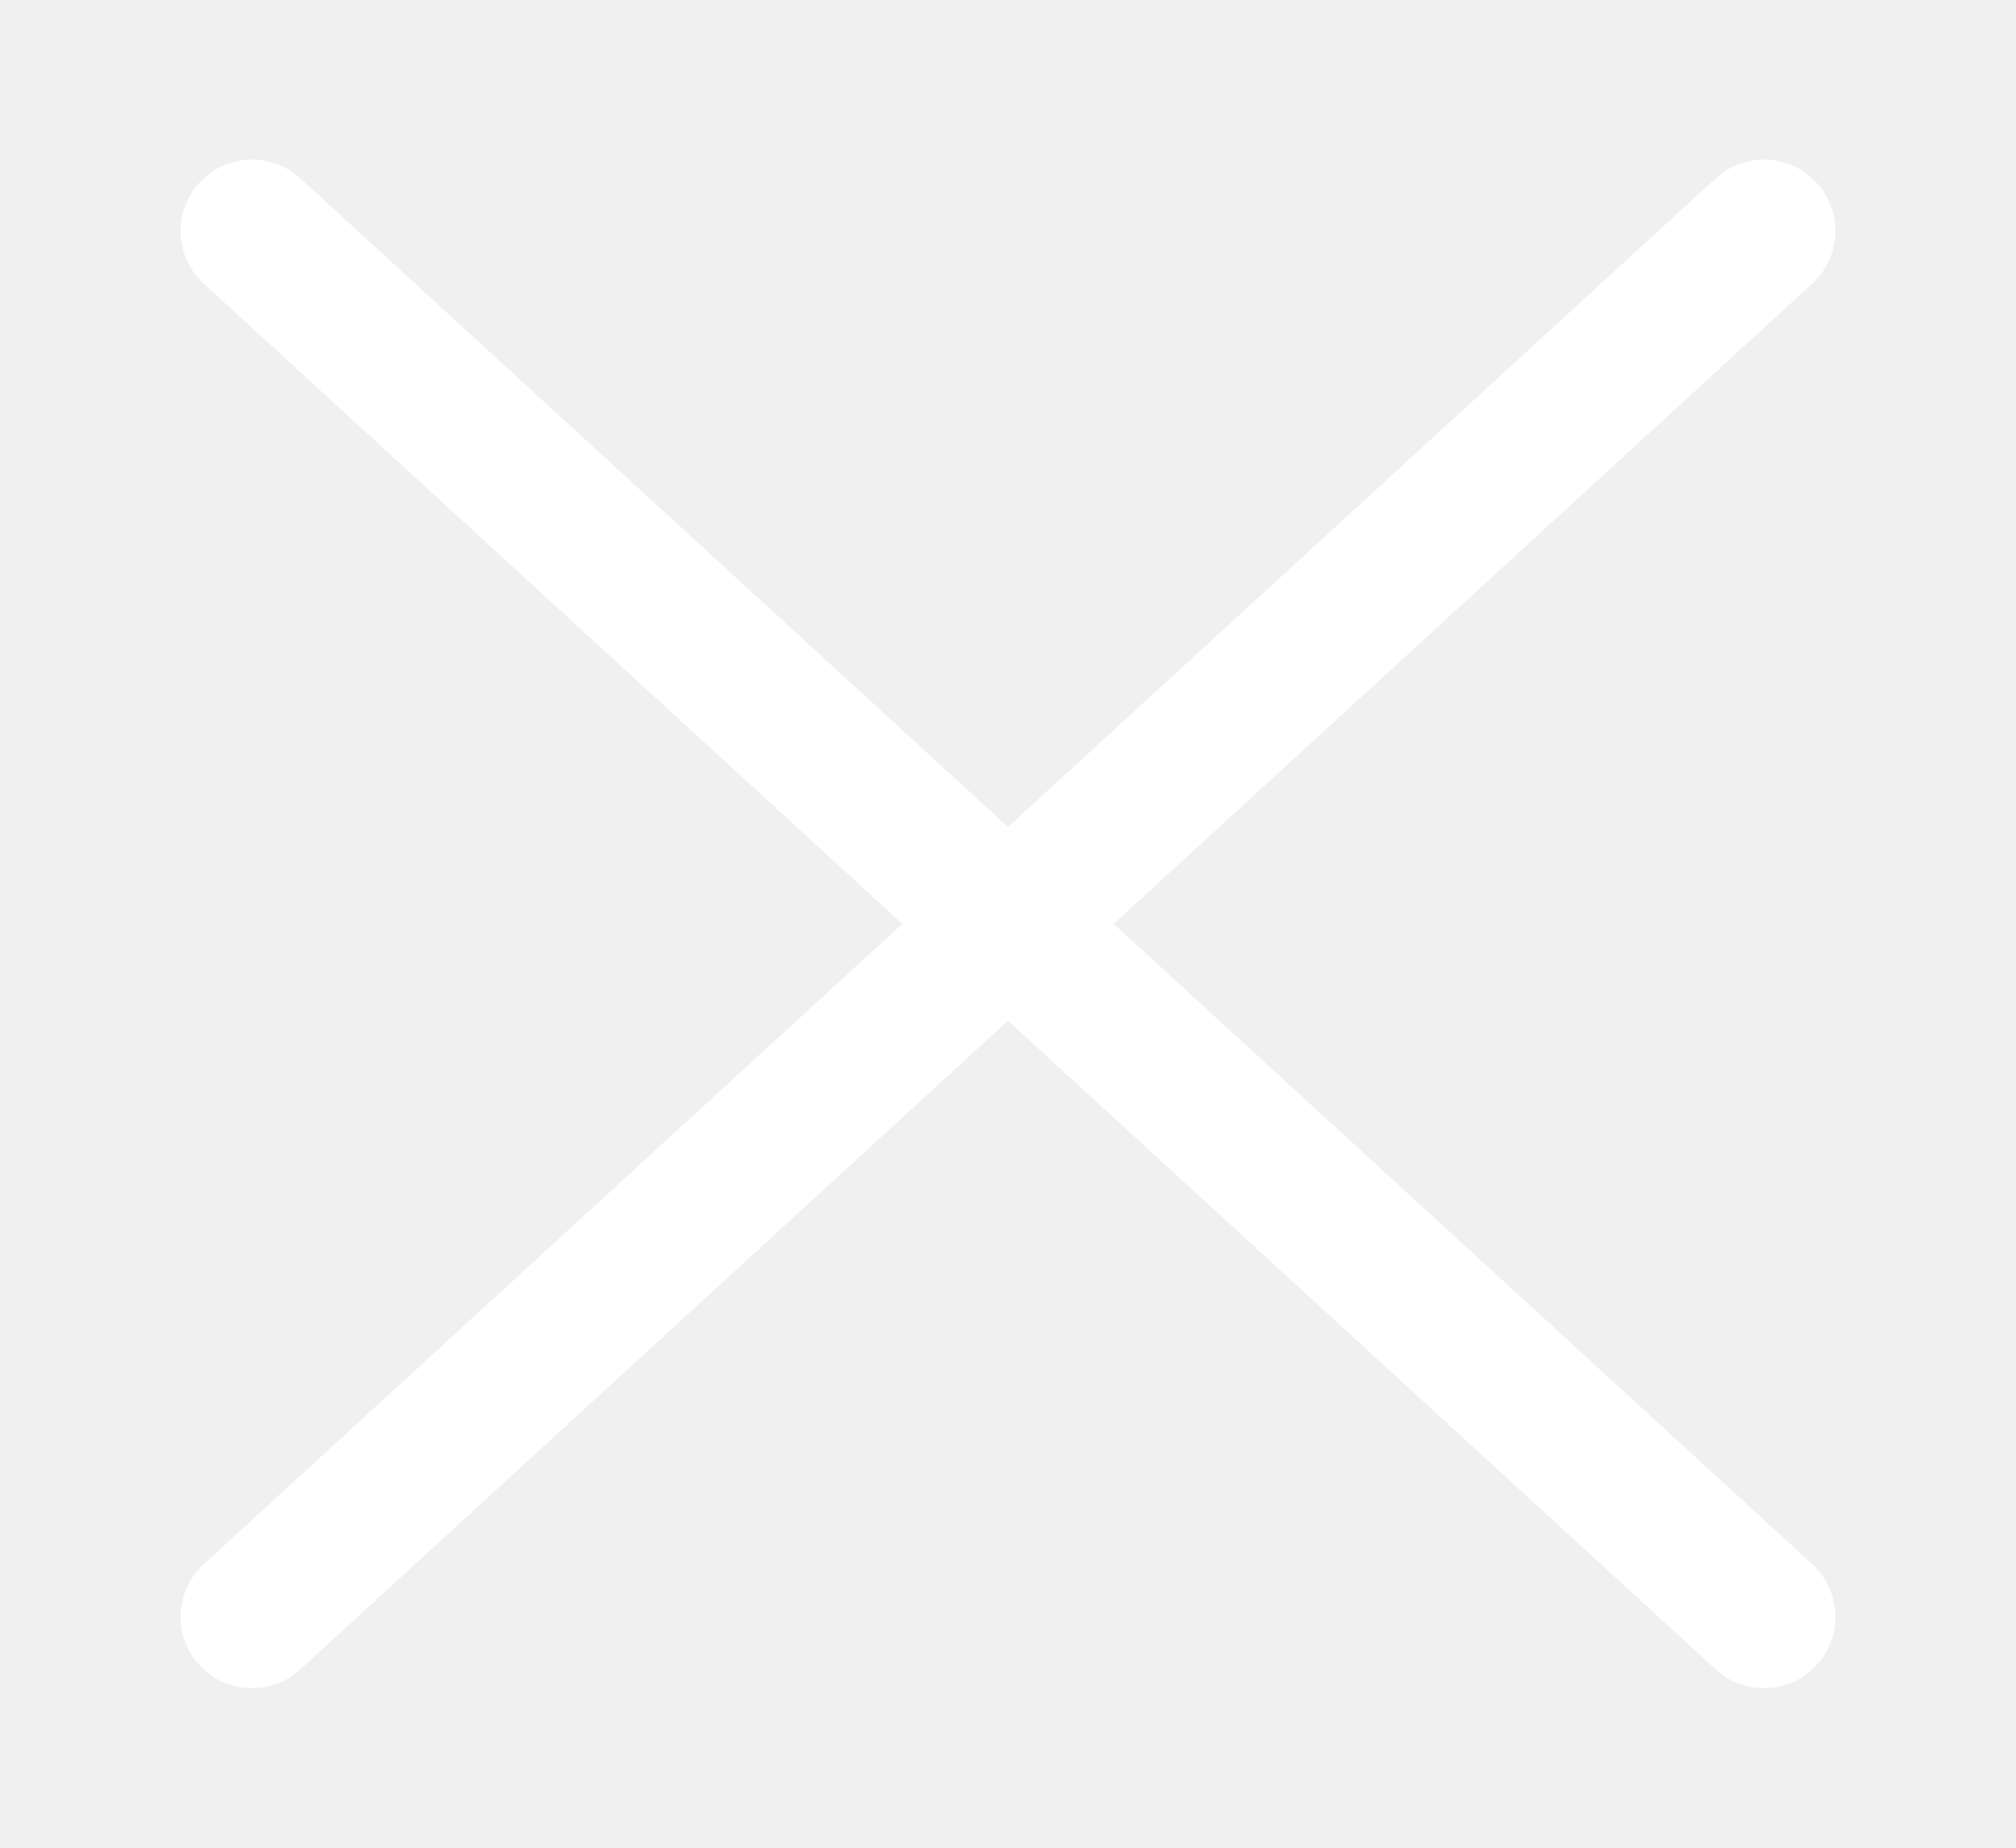
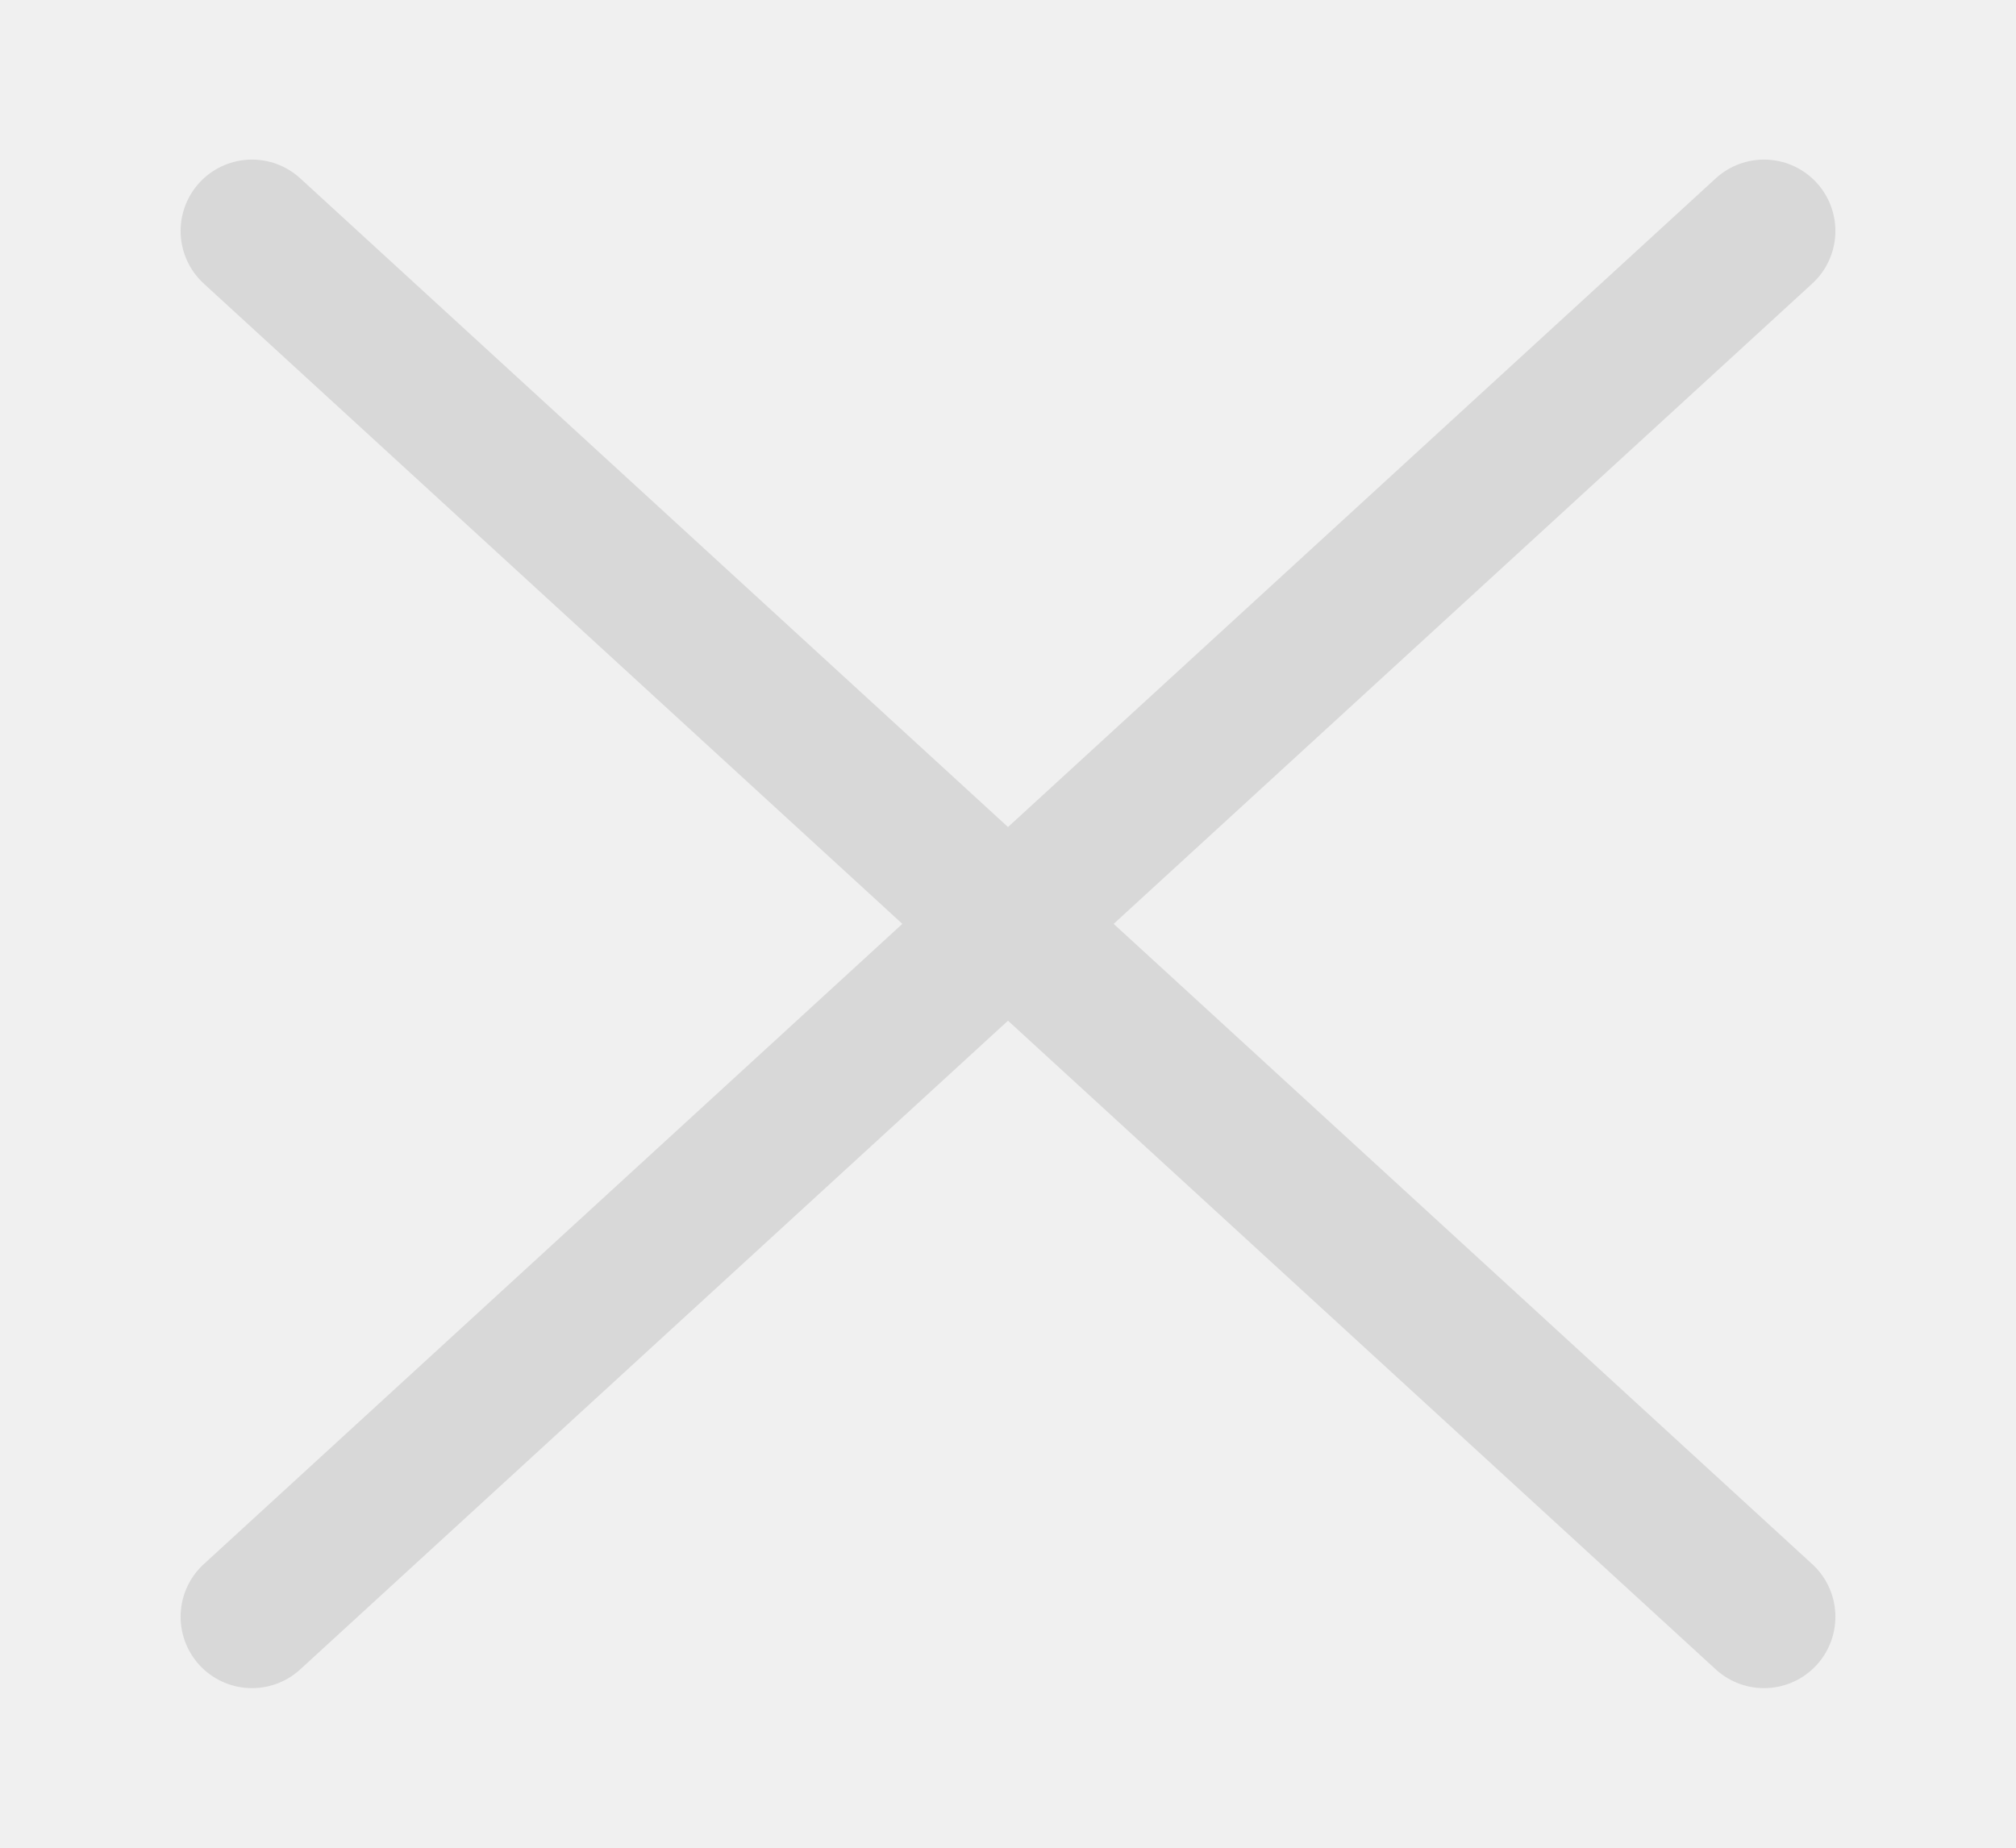
<svg xmlns="http://www.w3.org/2000/svg" width="24" height="22" viewBox="0 0 24 22" fill="none">
-   <path d="M21 2.75L3 19.25" stroke="white" stroke-width="1.7" stroke-linecap="round" stroke-linejoin="round" />
-   <path d="M3 2.75L21 19.25" stroke="white" stroke-width="1.7" stroke-linecap="round" stroke-linejoin="round" />
+   <g opacity="0.1">
+     <path d="M21 2.75L3 19.25" stroke="black" stroke-width="1.7" stroke-linecap="round" stroke-linejoin="round" />
+     <path d="M3 2.75L21 19.25" stroke="black" stroke-width="1.7" stroke-linecap="round" stroke-linejoin="round" />
+   </g>
</svg>
